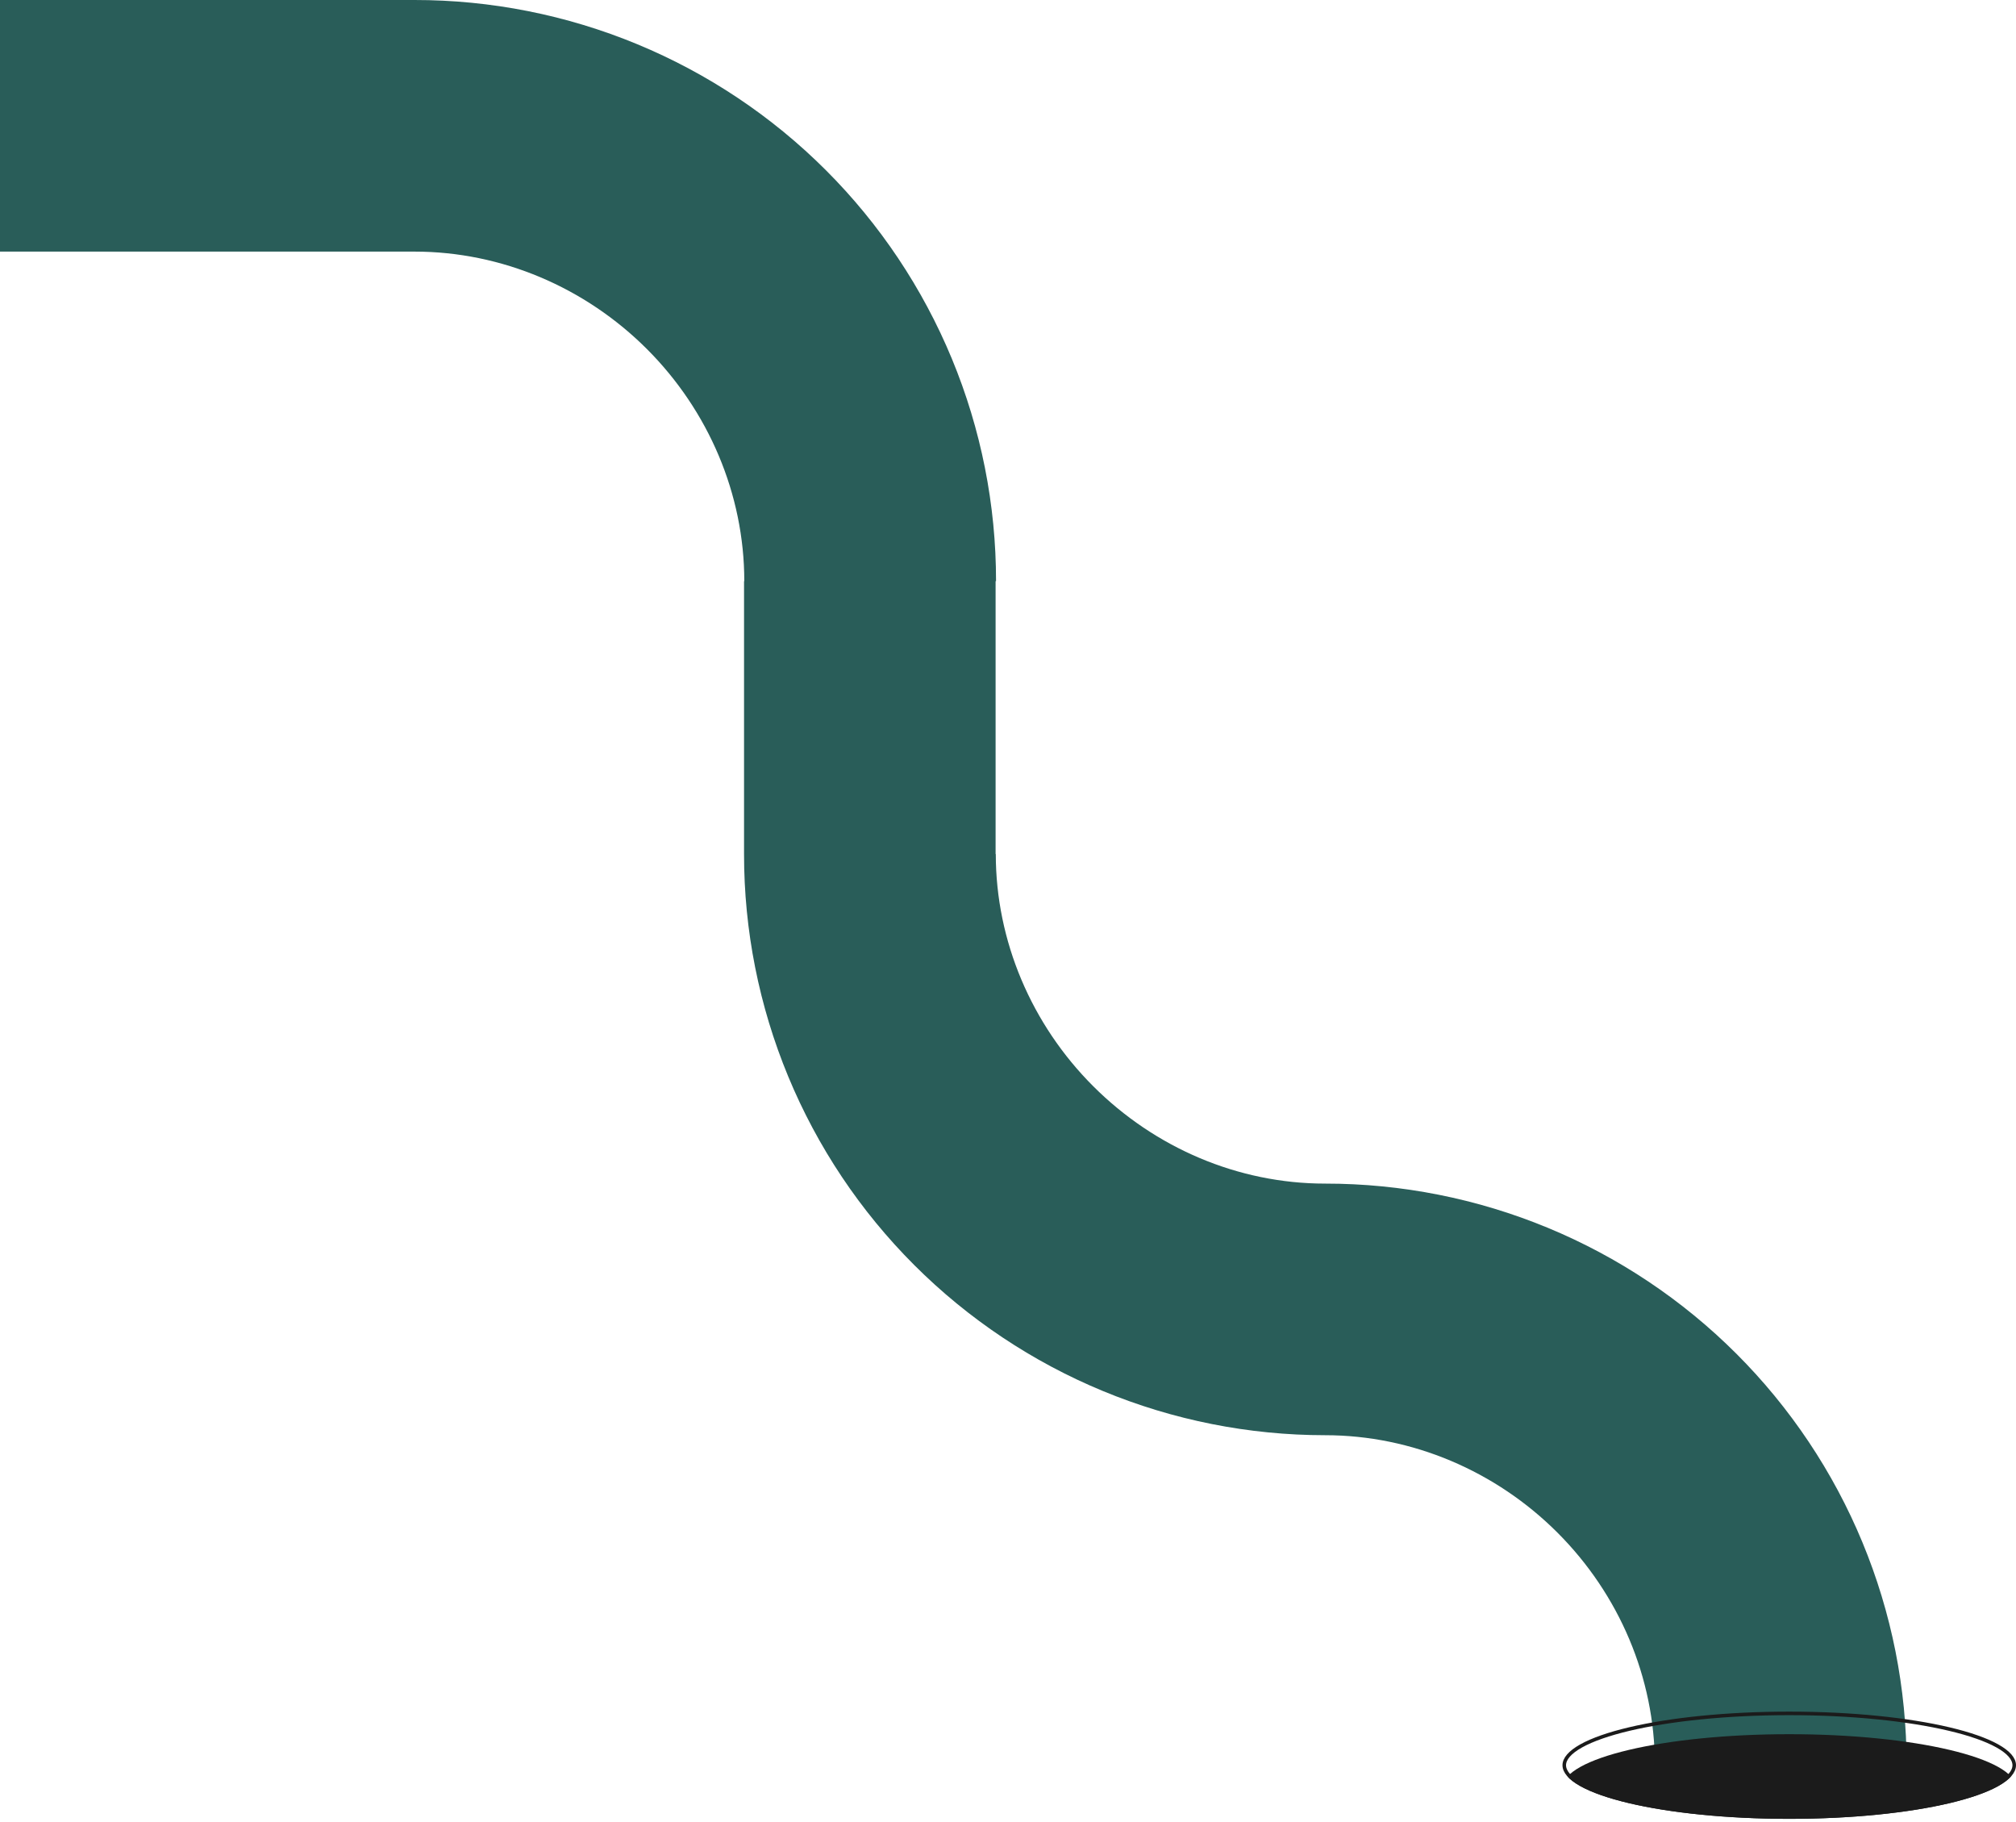
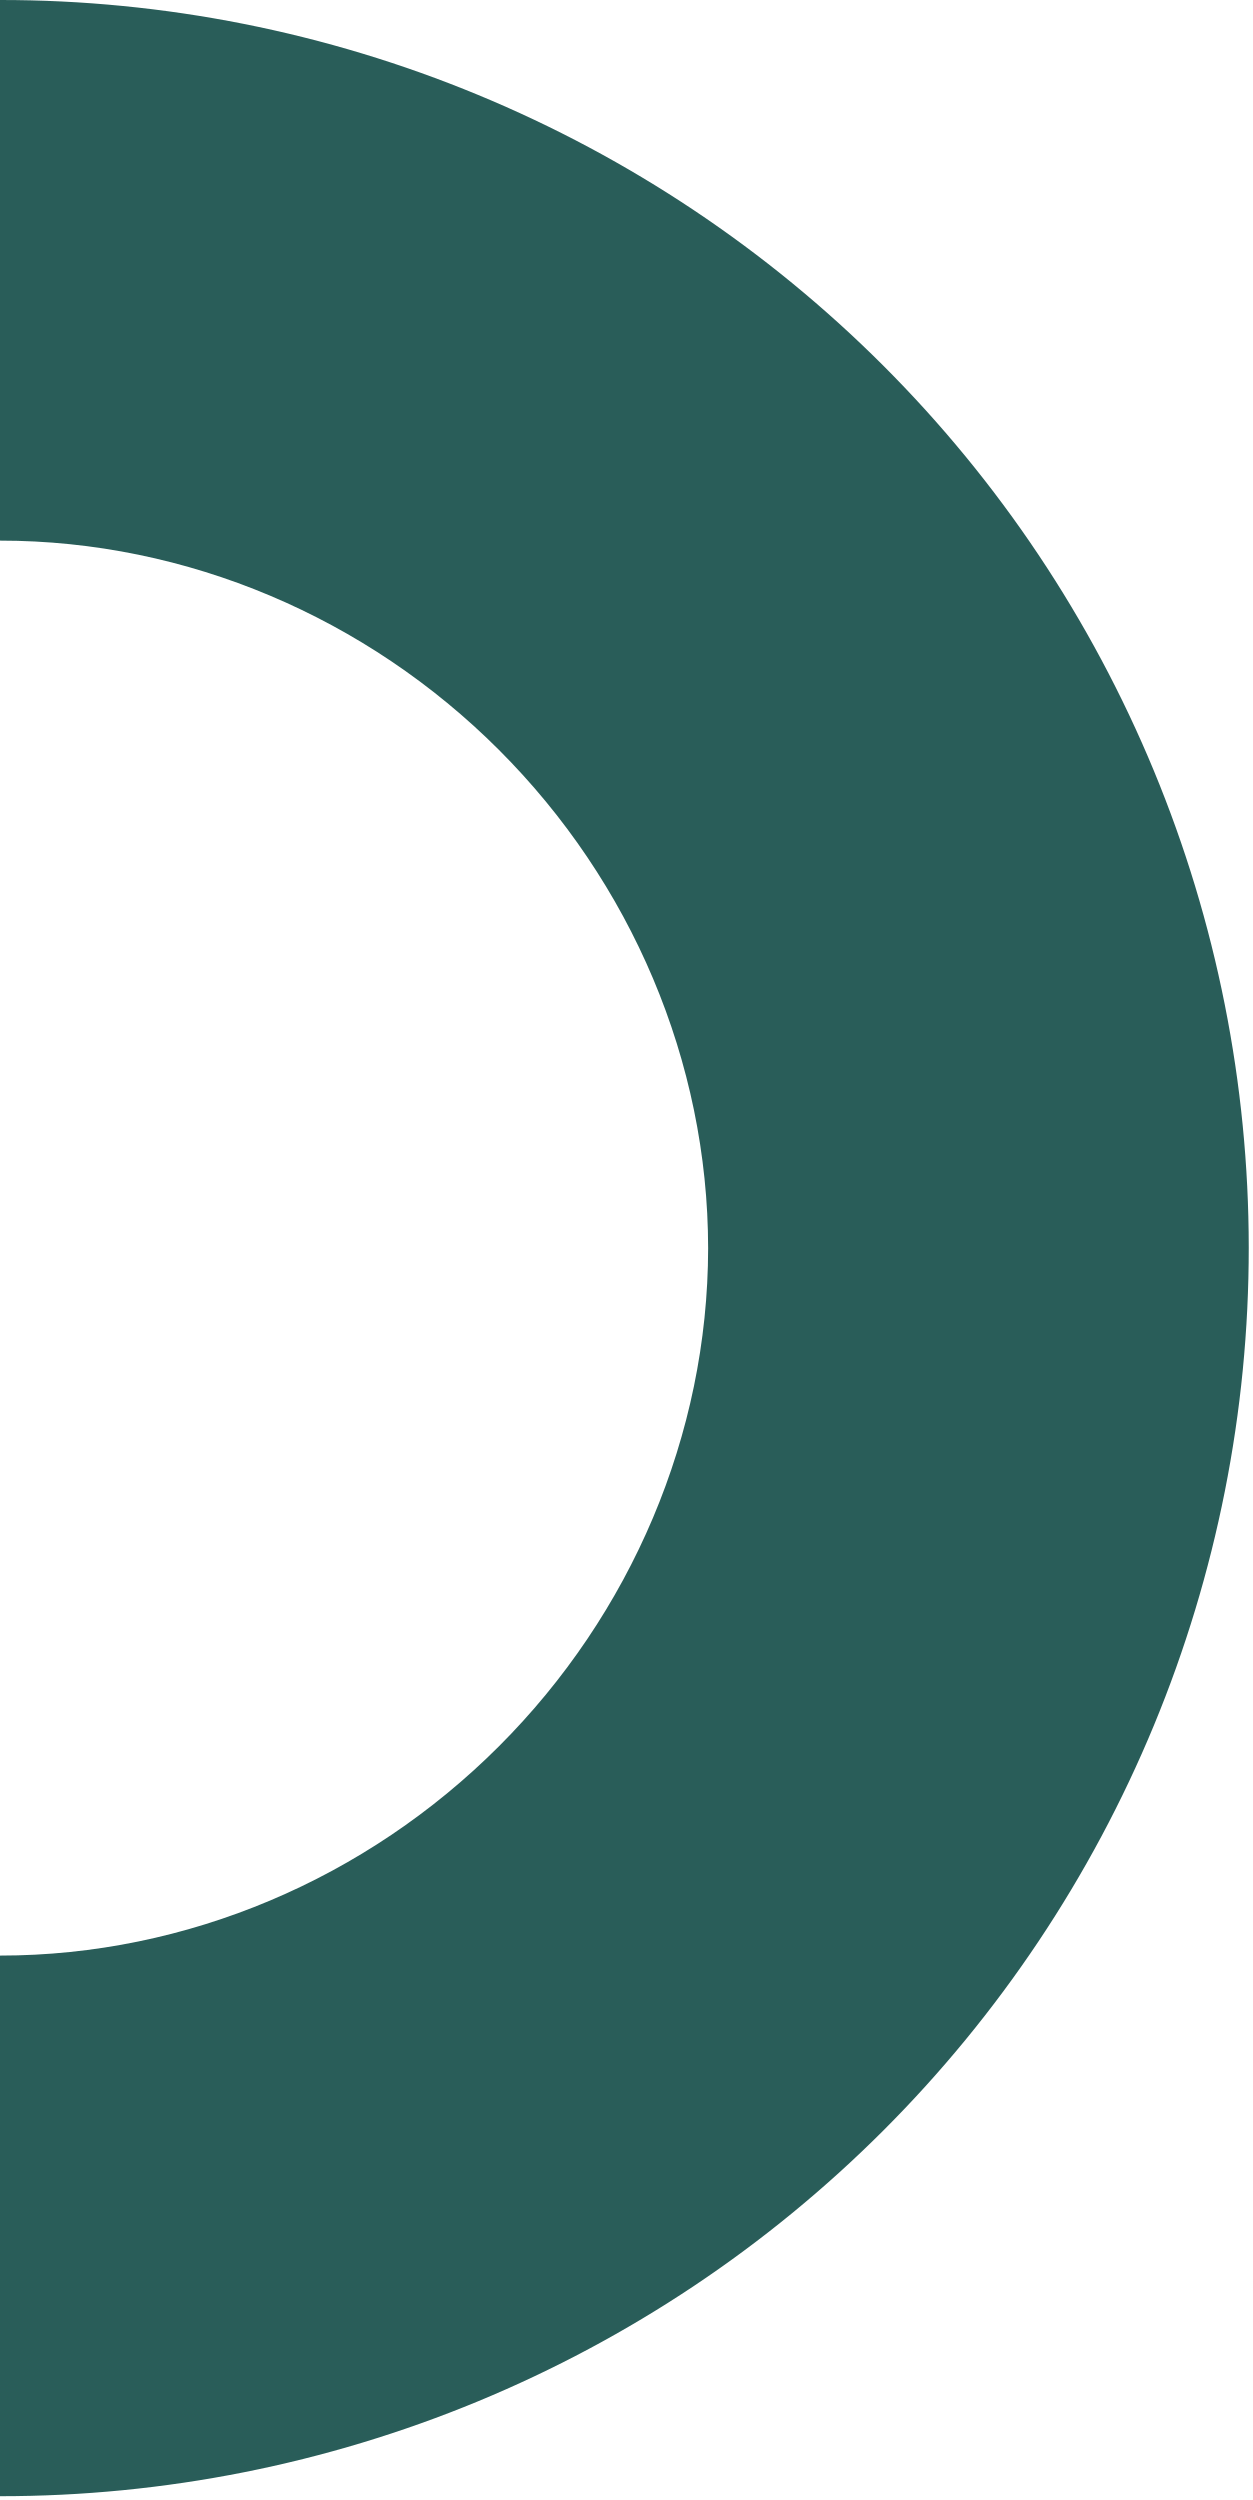
- <svg xmlns="http://www.w3.org/2000/svg" width="569" height="514" viewBox="0 0 569 514" fill="none">
-   <path fill-rule="evenodd" clip-rule="evenodd" d="M116.999 71L0 71L3.10351e-06 1.93612e-05L117 2.44755e-05C138.556 -0.012 159.903 4.222 179.821 12.46C199.739 20.697 217.836 32.777 233.079 48.008C248.321 63.239 260.41 81.323 268.654 101.226C276.898 121.129 281.135 142.46 281.123 164L281 164V241H281.054C281.054 265.575 291.164 289.143 308.554 306.521C325.944 323.898 349.406 334 374 334V334C395.556 333.989 416.903 338.223 436.821 346.46C456.739 354.698 474.836 366.777 490.079 382.008C505.321 397.24 517.41 415.324 525.654 435.226C533.898 455.129 538.135 476.46 538.123 498H467.069C467.069 473.425 456.959 449.857 439.569 432.48C422.179 415.103 398.593 405 373.999 405V405C352.485 404.996 331.182 400.762 311.302 392.54C291.384 384.303 273.287 372.223 258.044 356.992C242.802 341.761 230.713 323.677 222.469 303.774C214.225 283.871 209.988 262.54 210 241L210 164L210.07 164C210.07 139.425 199.959 115.857 182.569 98.48C165.179 81.103 141.593 71 117 71C117 71 117 71 116.999 71Z" fill="#295D59" />
-   <path d="M568.5 498.129C568.5 496.339 566.949 494.477 563.727 492.676C560.546 490.899 555.911 489.282 550.14 487.918C538.606 485.191 522.646 483.5 505 483.5C487.354 483.5 471.394 485.191 459.86 487.918C454.089 489.282 449.454 490.899 446.273 492.676C443.051 494.477 441.5 496.339 441.5 498.129C441.5 499.918 443.051 501.78 446.273 503.581C449.454 505.358 454.089 506.975 459.86 508.339C471.394 511.066 487.354 512.757 505 512.757C522.646 512.757 538.606 511.066 550.14 508.339C555.911 506.975 560.546 505.358 563.727 503.581C566.949 501.78 568.5 499.918 568.5 498.129Z" stroke="#1B1B1B" />
-   <mask id="mask0_796_1262" style="mask-type:alpha" maskUnits="userSpaceOnUse" x="441" y="483" width="128" height="31">
-     <ellipse rx="64" ry="15.129" transform="matrix(1 0 0 -1 505 498.129)" fill="#C4C4C4" />
-   </mask>
-   <g mask="url(#mask0_796_1262)">
-     <ellipse rx="64" ry="15.129" transform="matrix(1 0 0 -1 505 504.499)" fill="#1B1B1B" />
-   </g>
+ <svg xmlns="http://www.w3.org/2000/svg" width="246" height="491" viewBox="0 0 246 491" fill="none">
+   <path fill-rule="evenodd" clip-rule="evenodd" d="M245.254 245C245.238 212.874 238.908 181.064 226.621 151.378C214.302 121.615 196.238 94.571 173.46 71.794C150.683 49.016 123.639 30.952 93.876 18.633C64.112 6.314 32.212 -0.018 4.64114e-06 3.7133e-05L0 106.177C36.751 106.177 71.996 121.285 97.983 147.271C123.947 173.236 139.051 208.443 139.077 245.159C139.033 281.853 123.932 317.034 97.983 342.983C71.996 368.969 36.751 384.077 1.39235e-05 384.077L4.64115e-06 490.254C32.212 490.272 64.112 483.94 93.876 471.621C123.639 459.302 150.683 441.238 173.46 418.46C196.238 395.683 214.302 368.639 226.621 338.876C238.94 309.112 245.272 277.212 245.254 245Z" fill="#295D59" />
</svg>
